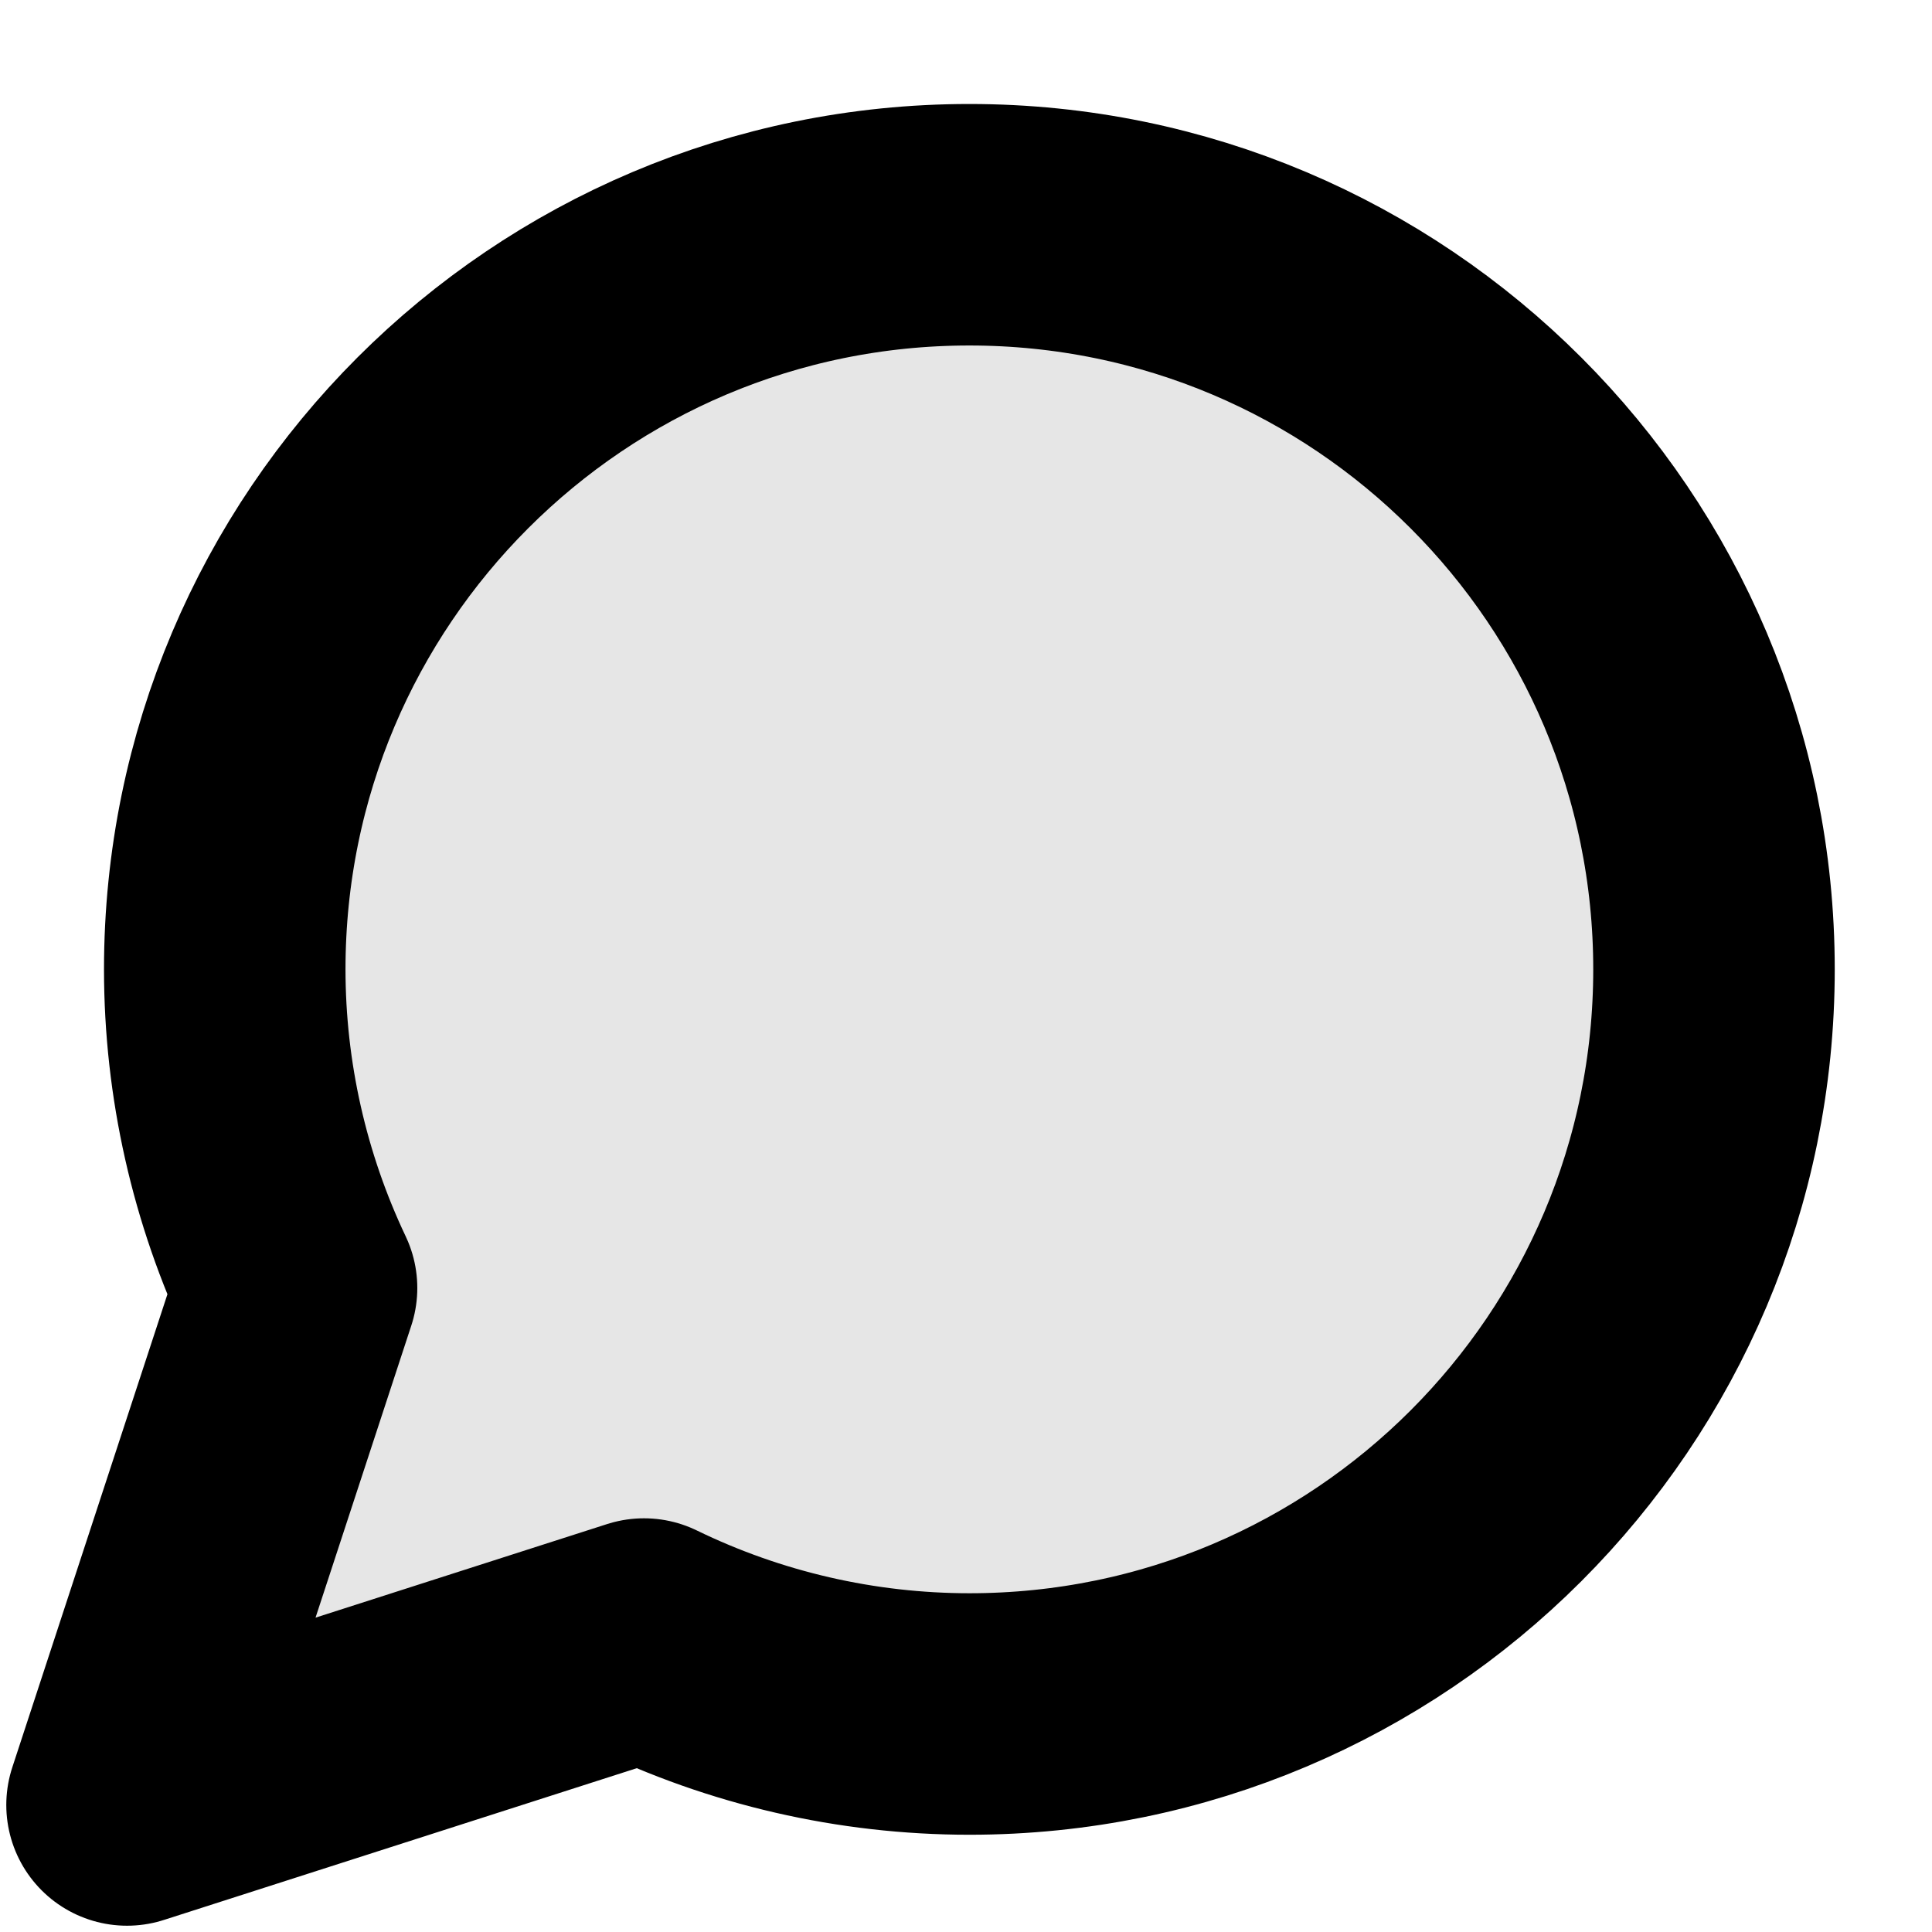
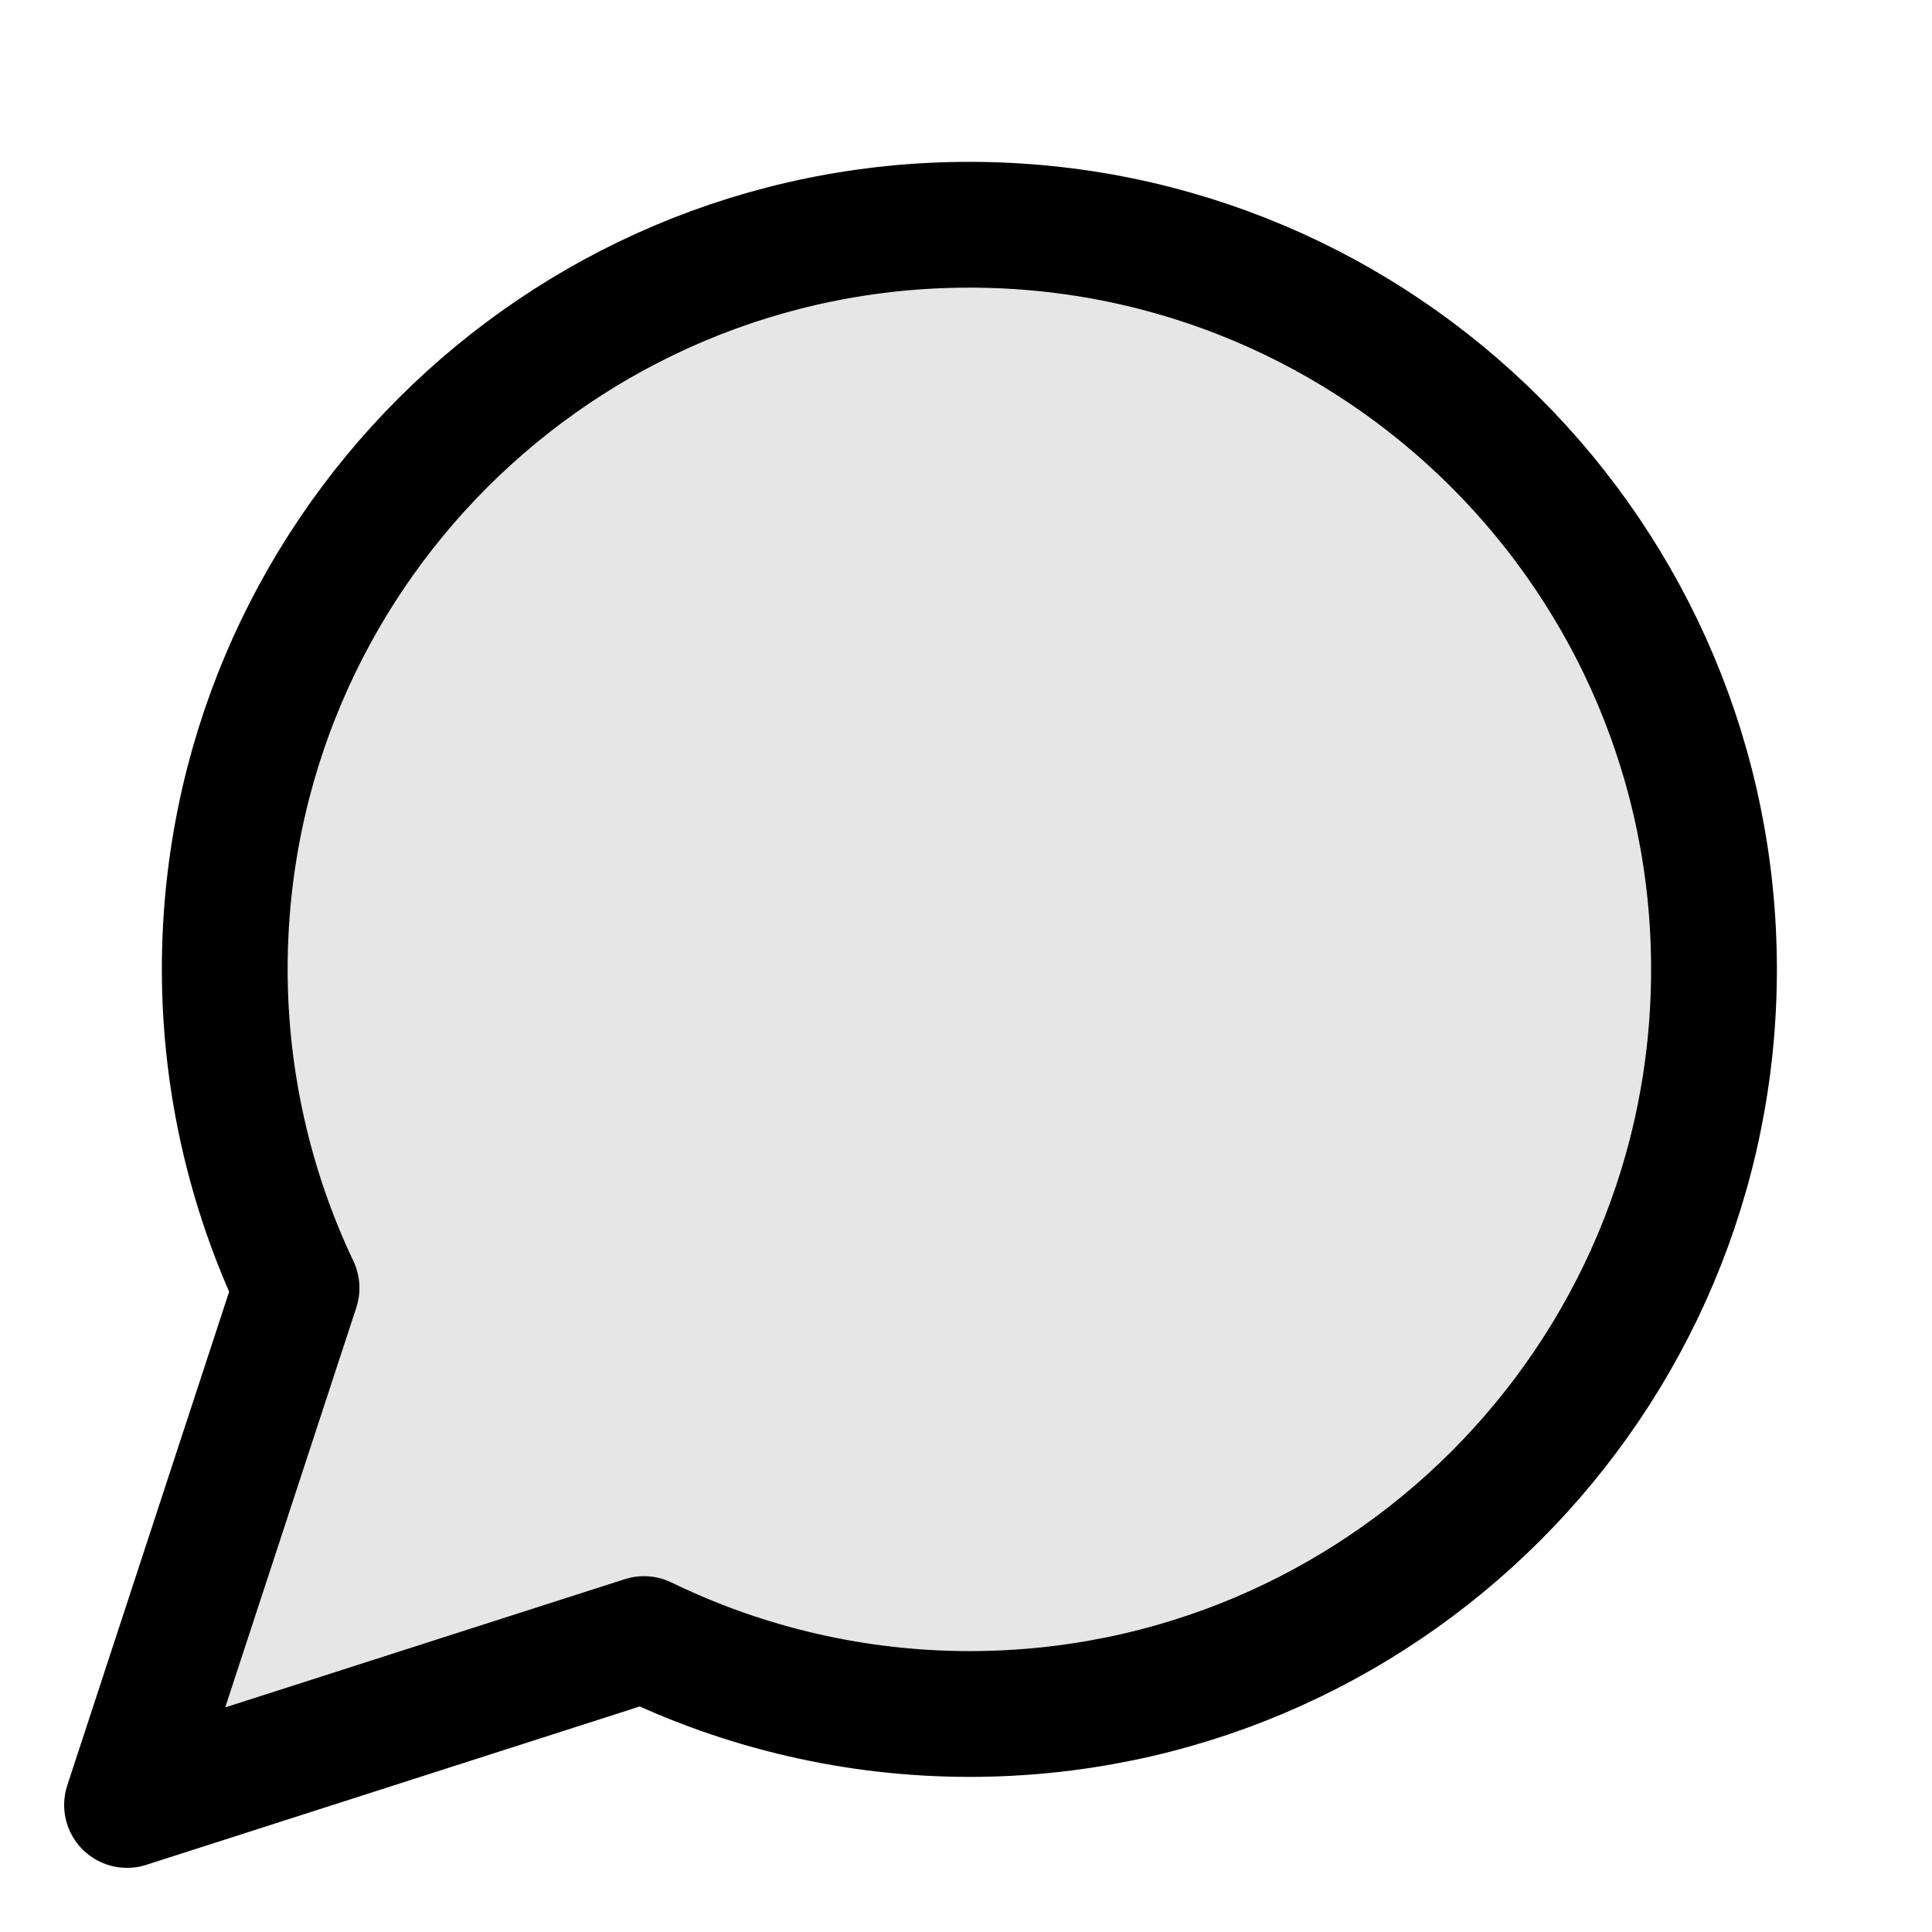
<svg xmlns="http://www.w3.org/2000/svg" width="3072" height="3072" viewBox="0 0 812.8 812.8" version="1.1" id="svg8">
  <defs id="defs2" />
  <g id="layer1" transform="translate(-3.916065,-16.59013)" style="opacity:1">
-     <path id="path1811" style="fill:#e6e6e6;stroke:#000000;stroke-width:101.601;stroke-linecap:round;stroke-linejoin:round;stroke-miterlimit:4;stroke-dasharray:none;paint-order:fill markers stroke" d="m 411.734,111.141 c -173.012,2e-5 -313.267,140.254 -313.267,313.267 0.025,46.368 10.342,92.152 30.208,134.049 l -71.313,217.488 217.487,-69.8 c 42.653,20.737 89.458,31.518 136.885,31.531 173.012,-3e-5 313.267,-140.254 313.267,-313.267 -3e-5,-173.012 -140.254,-313.267 -313.267,-313.267 z" />
+     <path id="path1811" style="fill:#e6e6e6;stroke:#000000;stroke-width:52.917;stroke-linecap:round;stroke-linejoin:round;stroke-miterlimit:4;stroke-dasharray:none;paint-order:fill markers stroke" d="m 411.734,111.141 c -173.012,2e-5 -313.267,140.254 -313.267,313.267 0.025,46.368 10.342,92.152 30.208,134.049 l -71.313,217.488 217.487,-69.8 c 42.653,20.737 89.458,31.518 136.885,31.531 173.012,-3e-5 313.267,-140.254 313.267,-313.267 -3e-5,-173.012 -140.254,-313.267 -313.267,-313.267 z" />
  </g>
  <g id="layer2" style="display:inline;opacity:0">
    <rect style="fill:#ff0000;stroke:none;stroke-width:50.8;stroke-linecap:round;stroke-linejoin:round;stroke-miterlimit:4;stroke-dasharray:none;stroke-opacity:1;paint-order:stroke fill markers" id="rect1336" width="270.933" height="270.933" x="2.6826929e-05" y="1.9428589e-05" />
    <rect style="fill:#ff0000;stroke:none;stroke-width:50.8;stroke-linecap:round;stroke-linejoin:round;stroke-miterlimit:4;stroke-dasharray:none;stroke-opacity:1;paint-order:stroke fill markers" id="rect825" width="270.933" height="270.933" x="270.933" y="270.933" />
    <rect style="fill:#ff0000;stroke:none;stroke-width:50.8;stroke-linecap:round;stroke-linejoin:round;stroke-miterlimit:4;stroke-dasharray:none;stroke-opacity:1;paint-order:stroke fill markers" id="rect827" width="270.933" height="270.933" x="541.867" y="541.867" />
    <rect style="fill:#00ff00;stroke:none;stroke-width:50.8;stroke-linecap:round;stroke-linejoin:round;stroke-miterlimit:4;stroke-dasharray:none;stroke-opacity:1;paint-order:stroke fill markers" id="rect829" width="270.933" height="270.933" x="270.933" y="2.8610229e-05" />
    <rect style="fill:#00ff00;stroke:none;stroke-width:50.8;stroke-linecap:round;stroke-linejoin:round;stroke-miterlimit:4;stroke-dasharray:none;stroke-opacity:1;paint-order:stroke fill markers" id="rect831" width="270.933" height="270.933" x="541.867" y="270.933" />
    <rect style="fill:#00ff00;stroke:none;stroke-width:50.8;stroke-linecap:round;stroke-linejoin:round;stroke-miterlimit:4;stroke-dasharray:none;stroke-opacity:1;paint-order:stroke fill markers" id="rect833" width="270.933" height="270.933" x="-3.8146973e-06" y="541.867" />
    <rect style="fill:#0000ff;stroke:none;stroke-width:50.8;stroke-linecap:round;stroke-linejoin:round;stroke-miterlimit:4;stroke-dasharray:none;stroke-opacity:1;paint-order:stroke fill markers" id="rect853" width="270.933" height="270.933" x="541.867" y="-1.9073486e-06" />
    <rect style="fill:#0000ff;stroke:none;stroke-width:50.8;stroke-linecap:round;stroke-linejoin:round;stroke-miterlimit:4;stroke-dasharray:none;stroke-opacity:1;paint-order:stroke fill markers" id="rect855" width="270.933" height="270.933" x="5.7220459e-05" y="270.933" />
    <rect style="fill:#0000ff;stroke:none;stroke-width:50.8;stroke-linecap:round;stroke-linejoin:round;stroke-miterlimit:4;stroke-dasharray:none;stroke-opacity:1;paint-order:stroke fill markers" id="rect857" width="270.933" height="270.933" x="270.933" y="541.867" />
  </g>
</svg>
